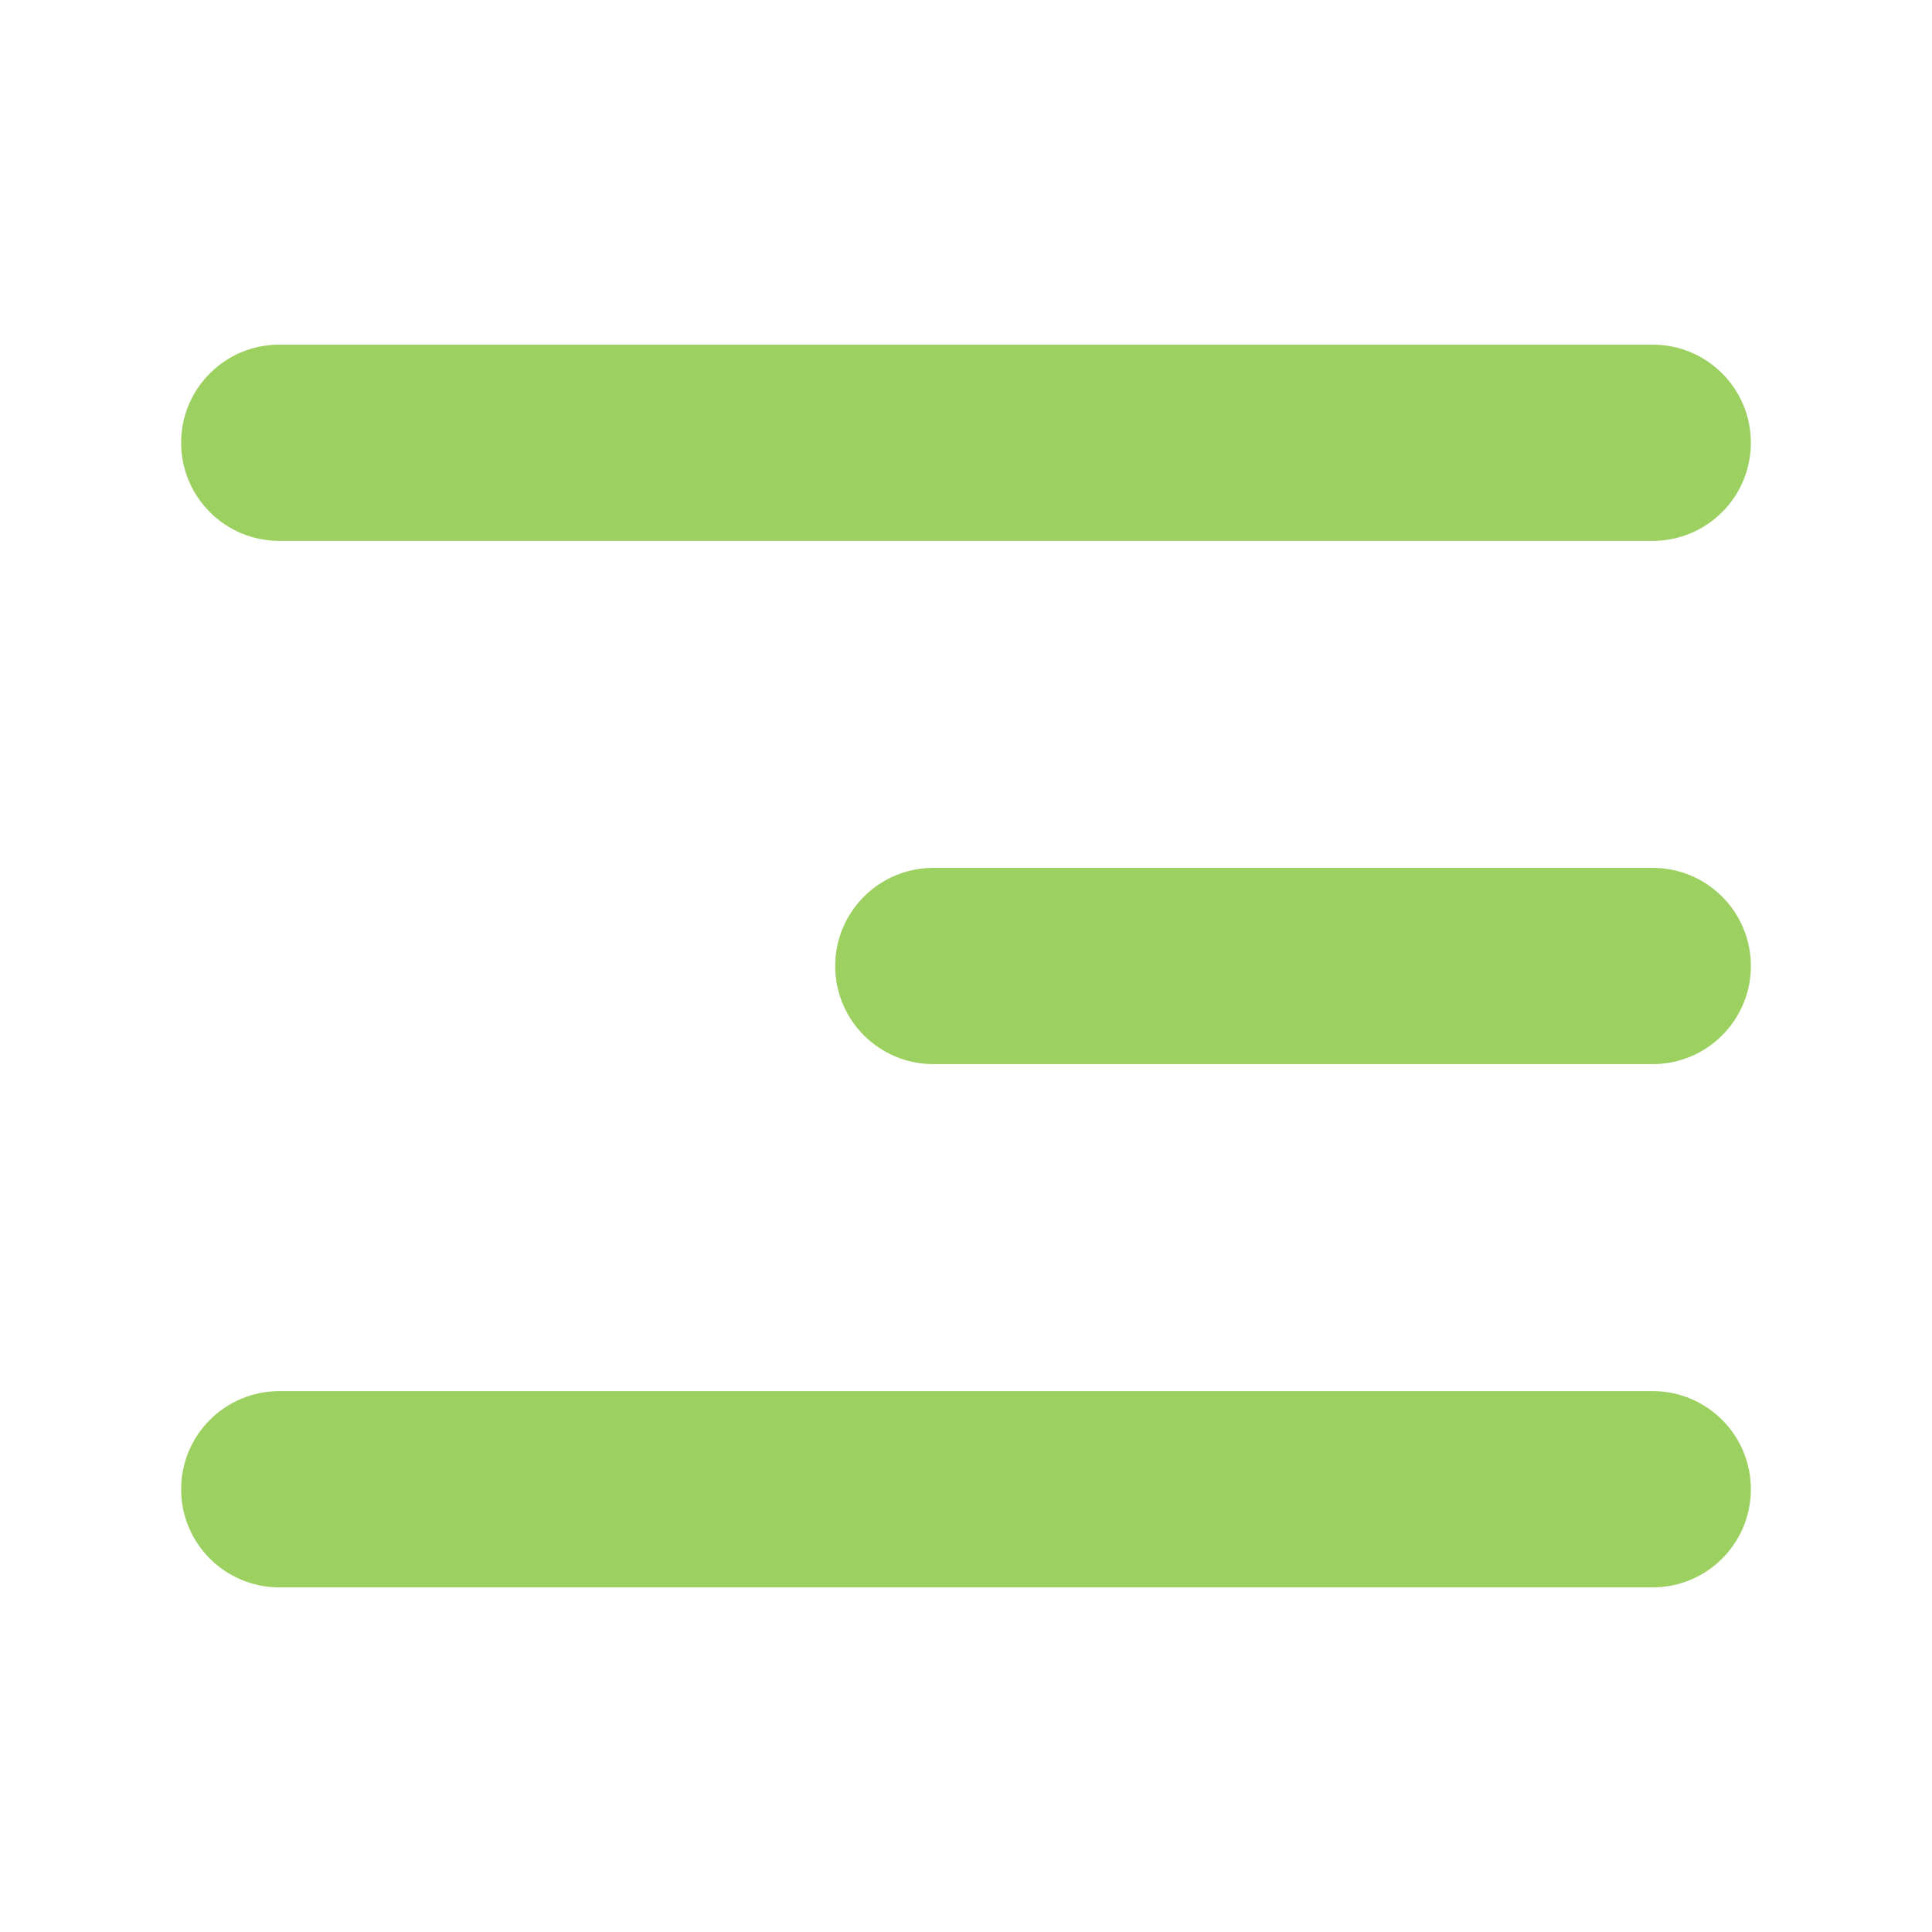
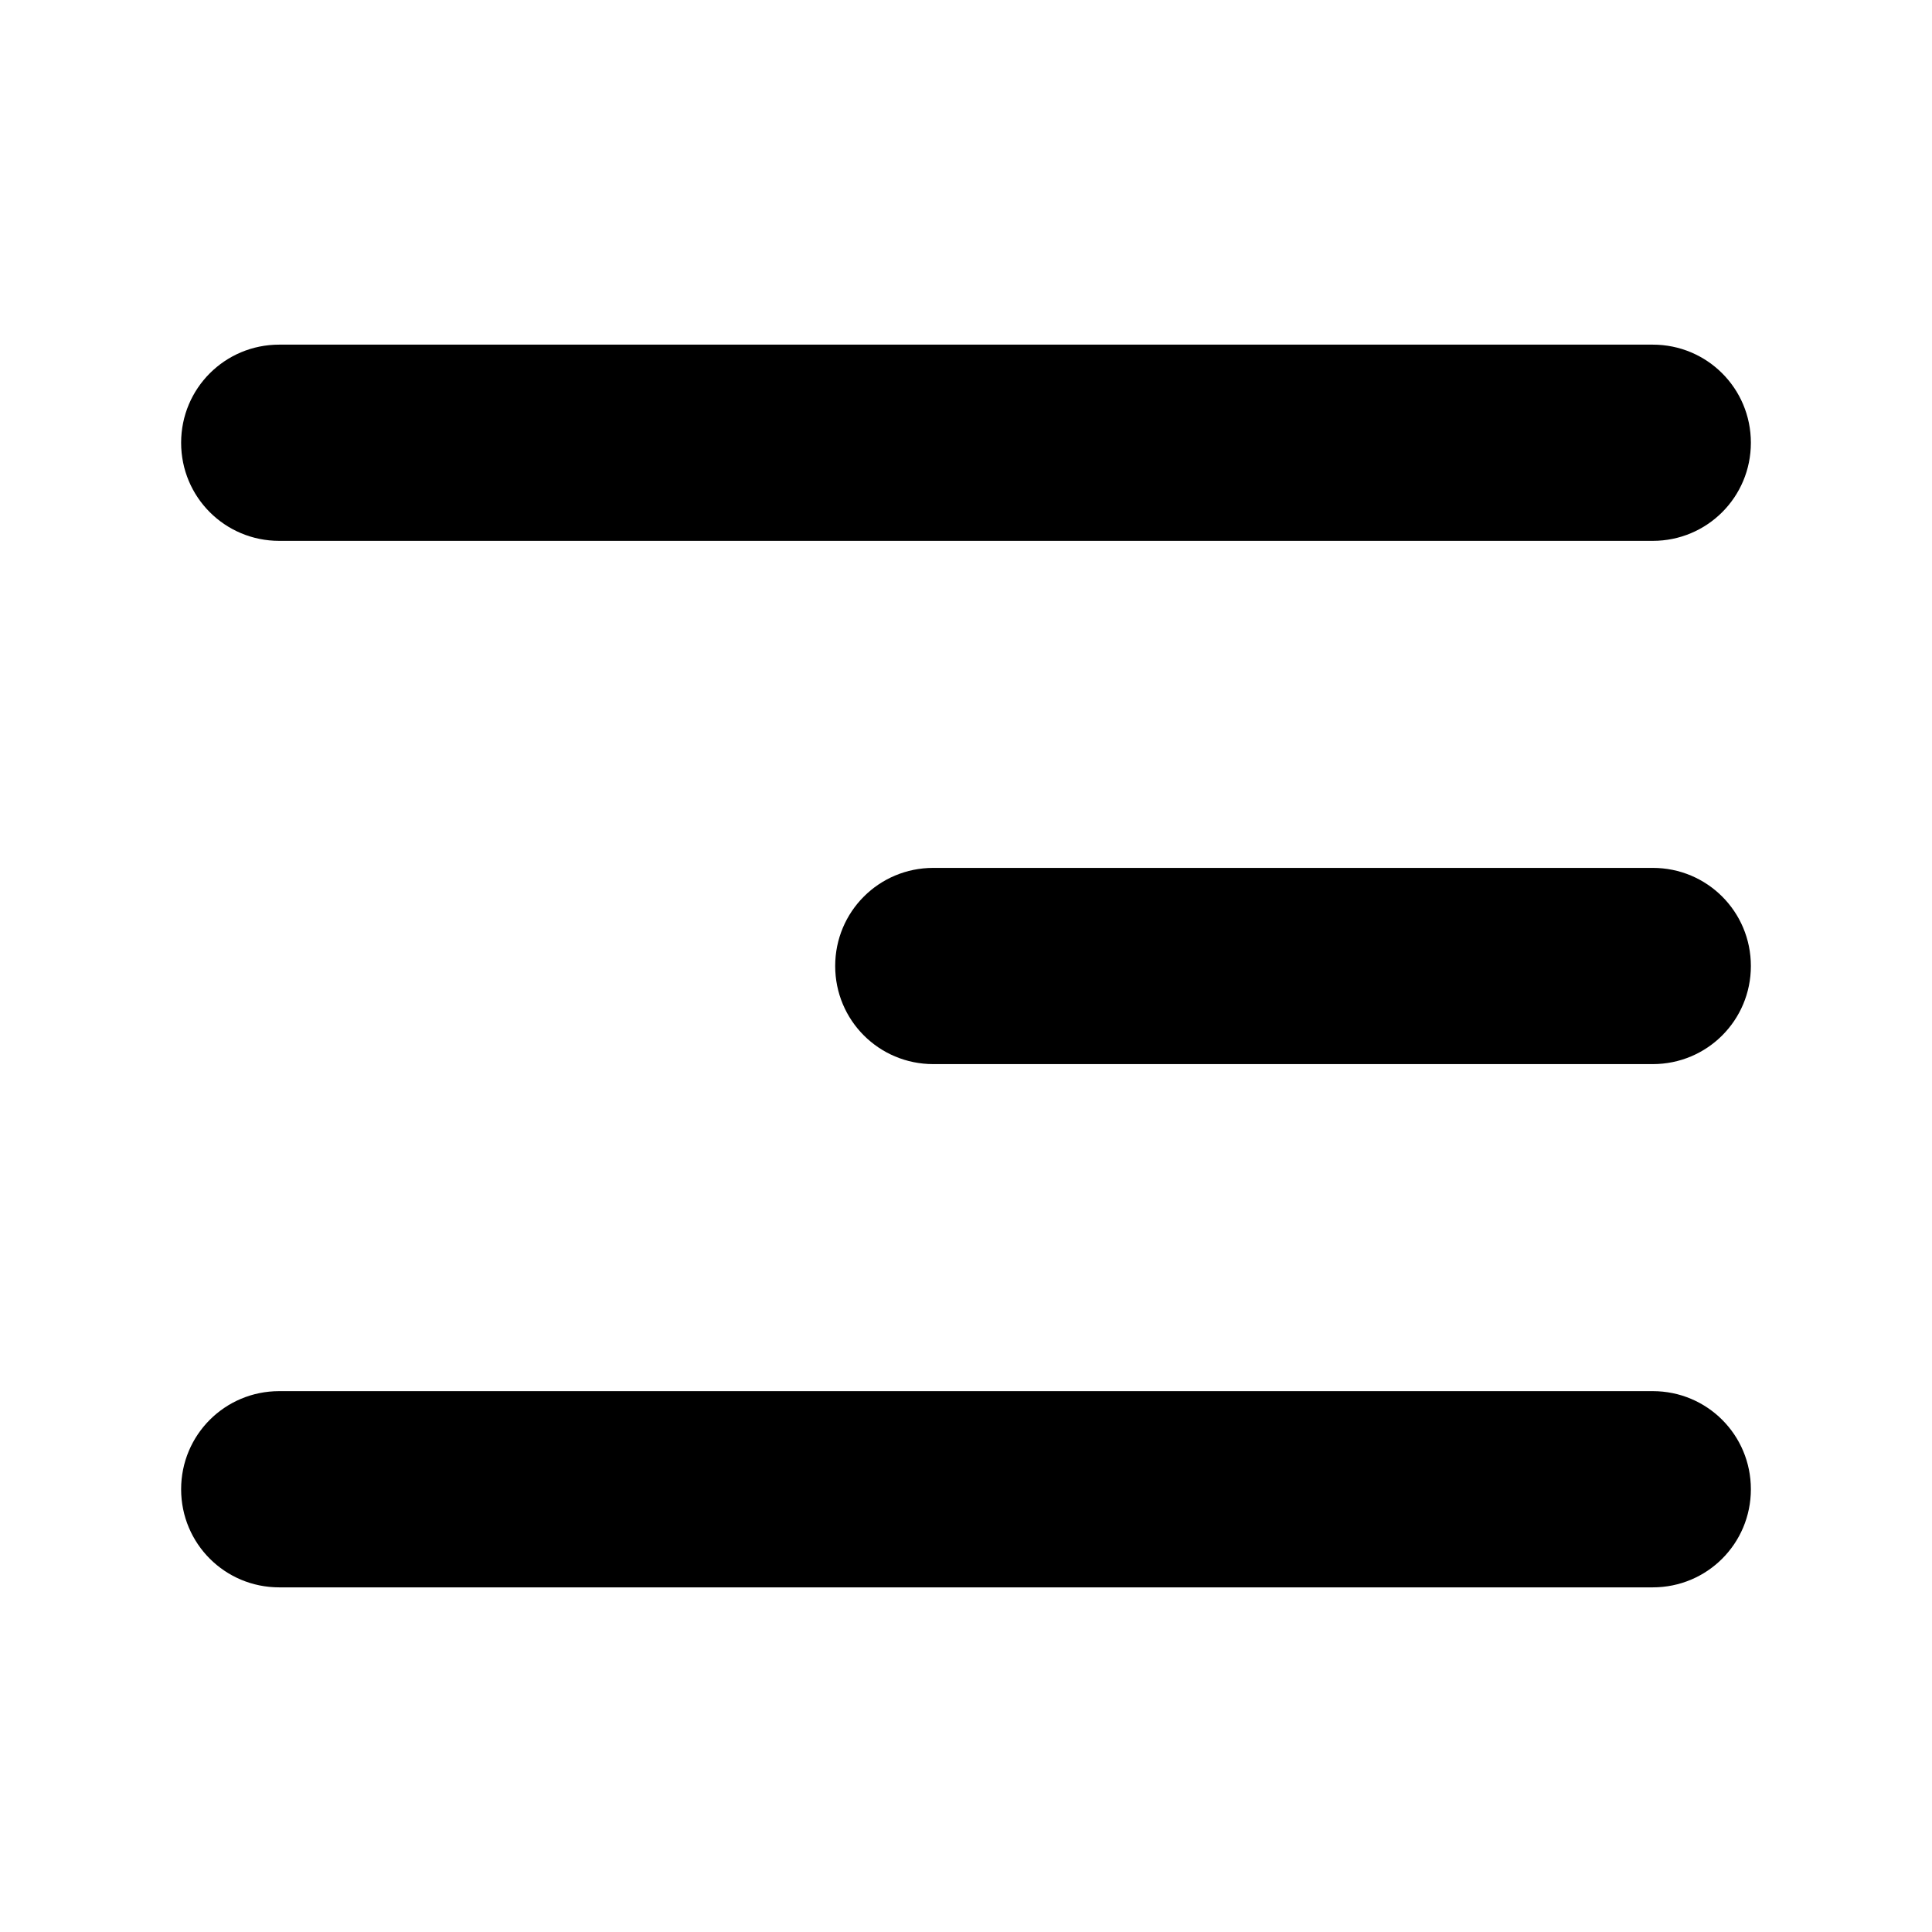
- <svg xmlns="http://www.w3.org/2000/svg" id="svg275" version="1.1" viewBox="0 0 512 512" height="512" width="512">
+ <svg xmlns="http://www.w3.org/2000/svg" width="512" height="512" viewBox="0 0 512 512" version="1.1" id="svg275">
  <defs id="defs279" />
-   <g style="display:inline" id="layer1">
-     <g fill="#9cd060" transform="matrix(17.33333,0,0,17.33333,48,91.33333)" id="g430" style="display:inline">
-       <rect y="0" x="0" width="24" height="3" rx="1.5" id="rect424" />
-       <rect x="0" width="24" height="3" y="16" rx="1.5" id="rect426" />
-       <rect width="14" height="3" x="10" y="8" rx="1.5" id="rect428" />
-     </g>
+   <g id="layer1" style="display:inline">
+     <path d="m 247.333,230 h 190.667 c 14.404,0 26,11.596 26,26 0,14.404 -11.596,26 -26,26 H 247.333 c -14.404,0 -26,-11.596 -26,-26 0,-14.404 11.596,-26 26,-26 z M 74,368.667 h 364 c 14.404,0 26,11.596 26,26 0,14.404 -11.596,26 -26,26 H 74 c -14.404,0 -26,-11.596 -26,-26 0,-14.404 11.596,-26 26,-26 z M 74,91.333 h 364 c 14.404,0 26,11.596 26,26 0,14.404 -11.596,26 -26,26 H 74 c -14.404,0 -26,-11.596 -26,-26 0,-14.404 11.596,-26 26,-26 z" id="rect428" />
  </g>
</svg>
